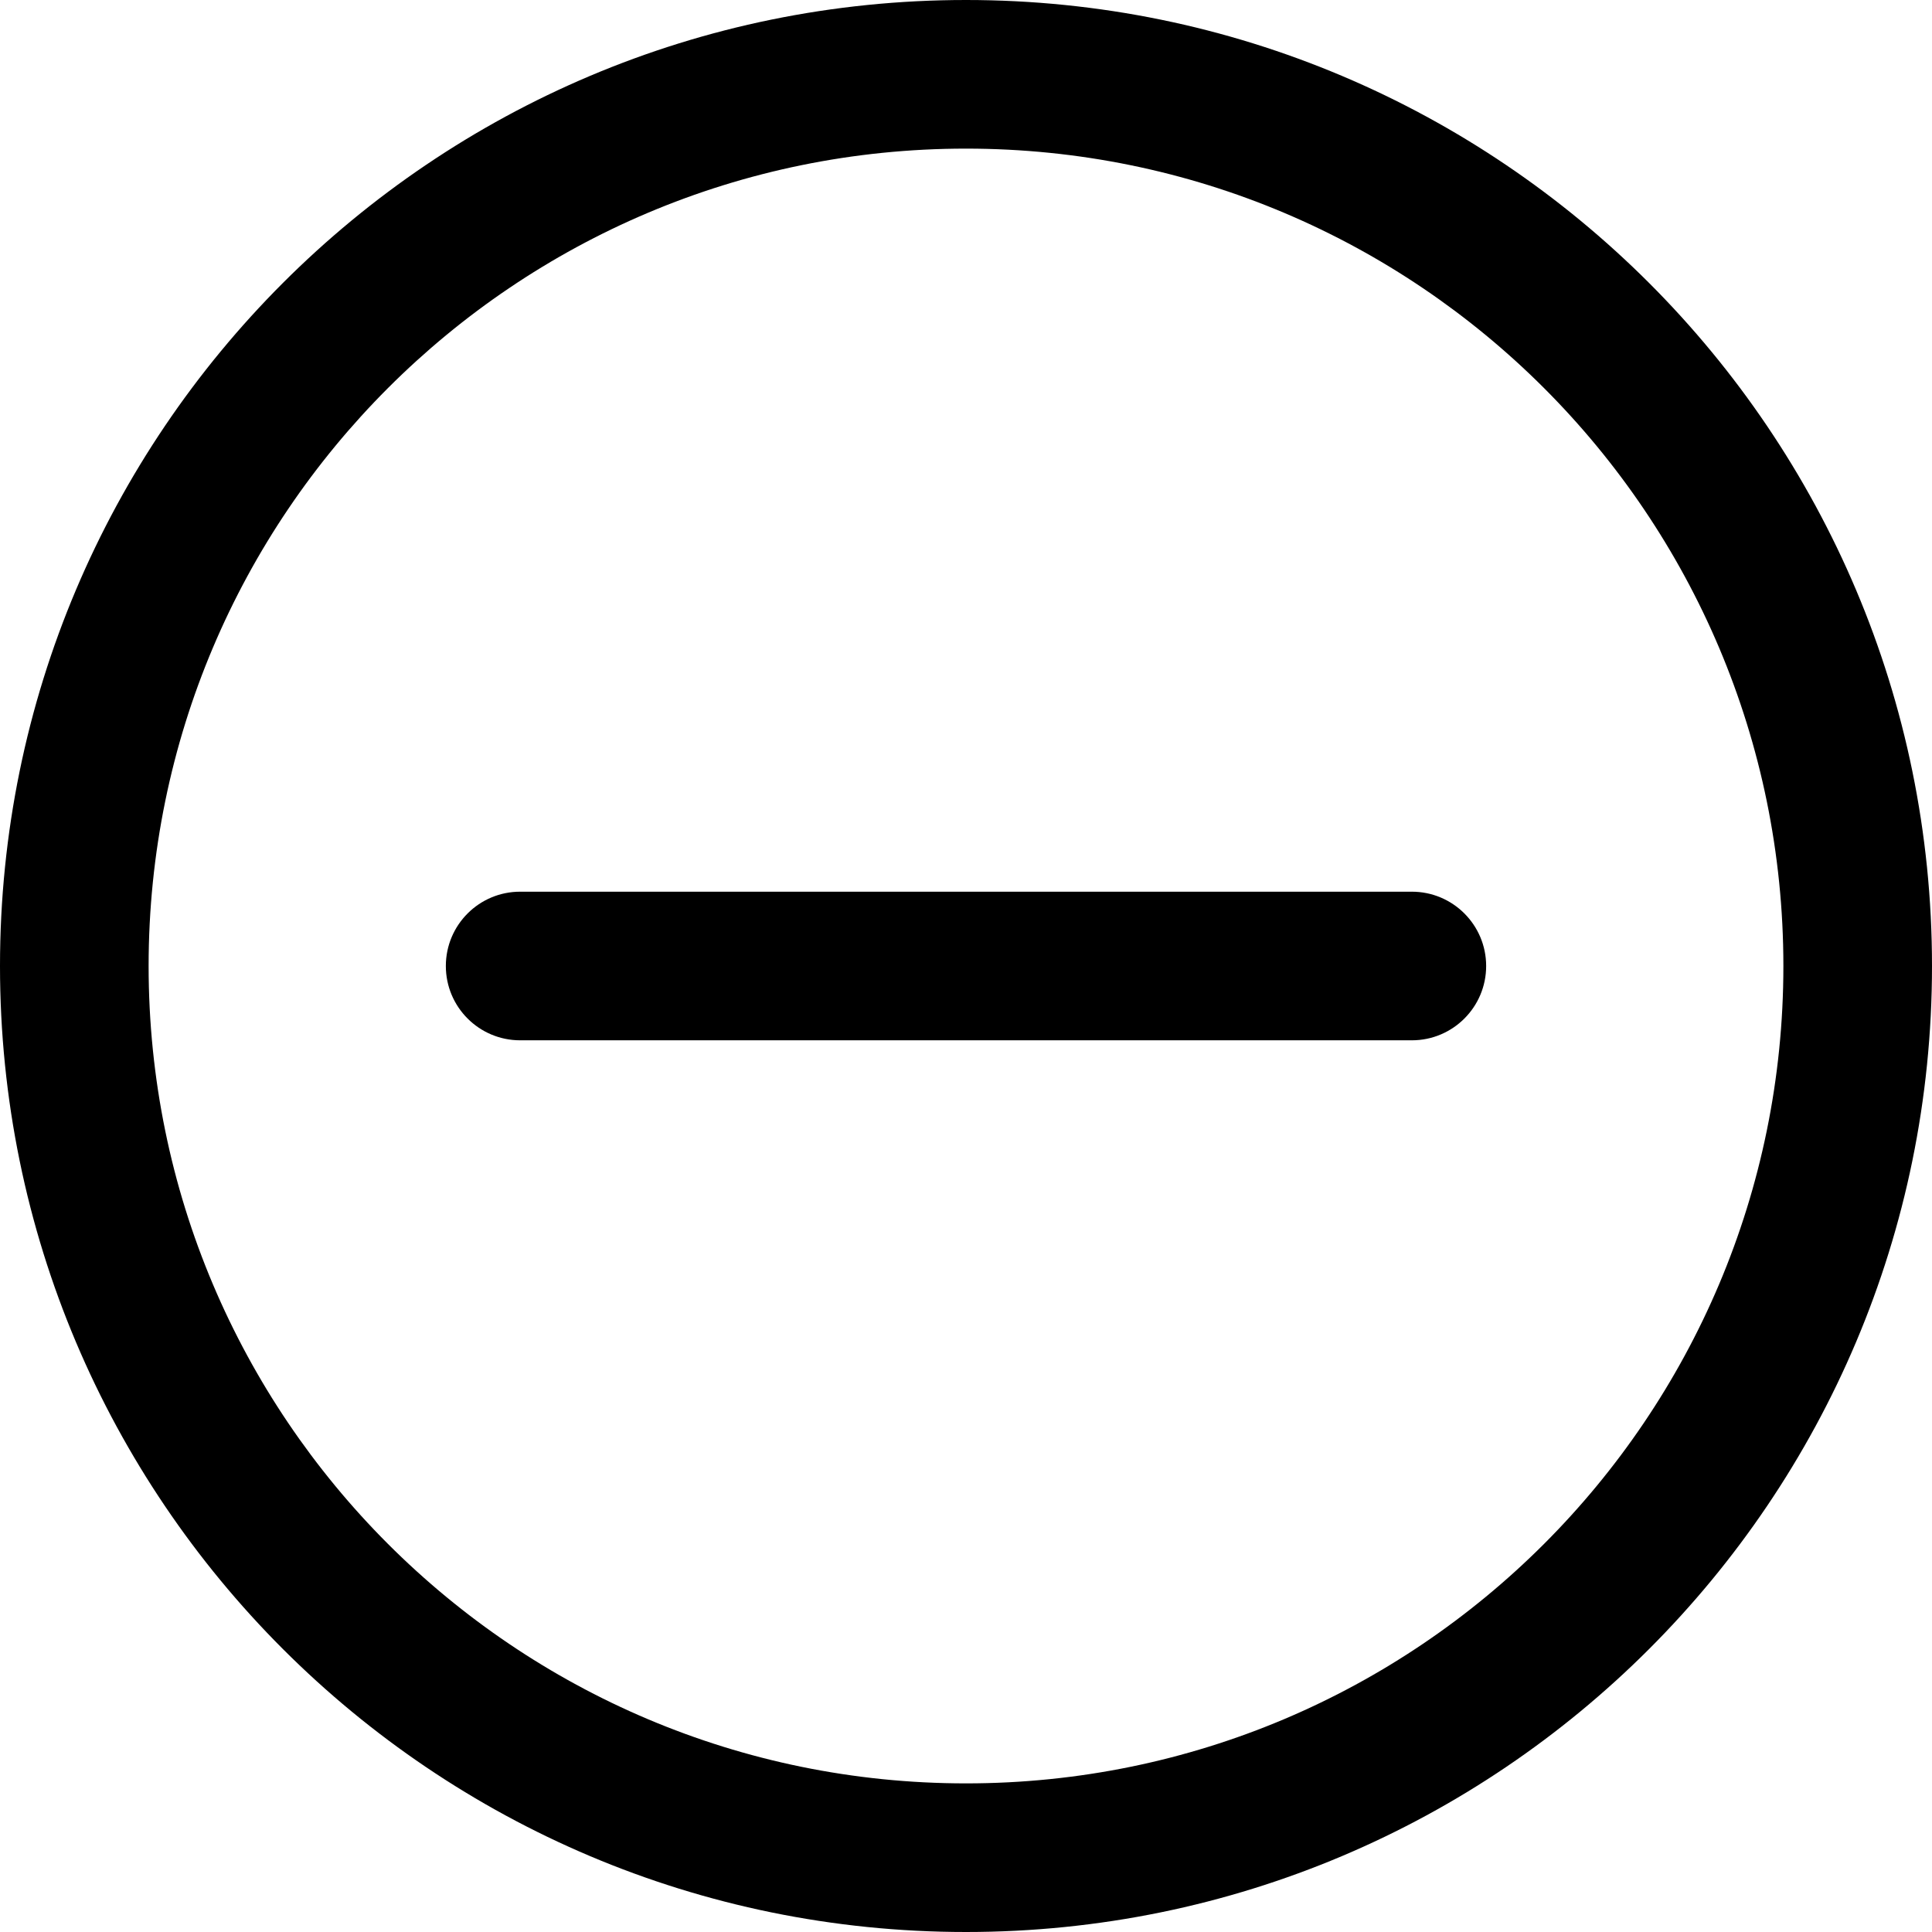
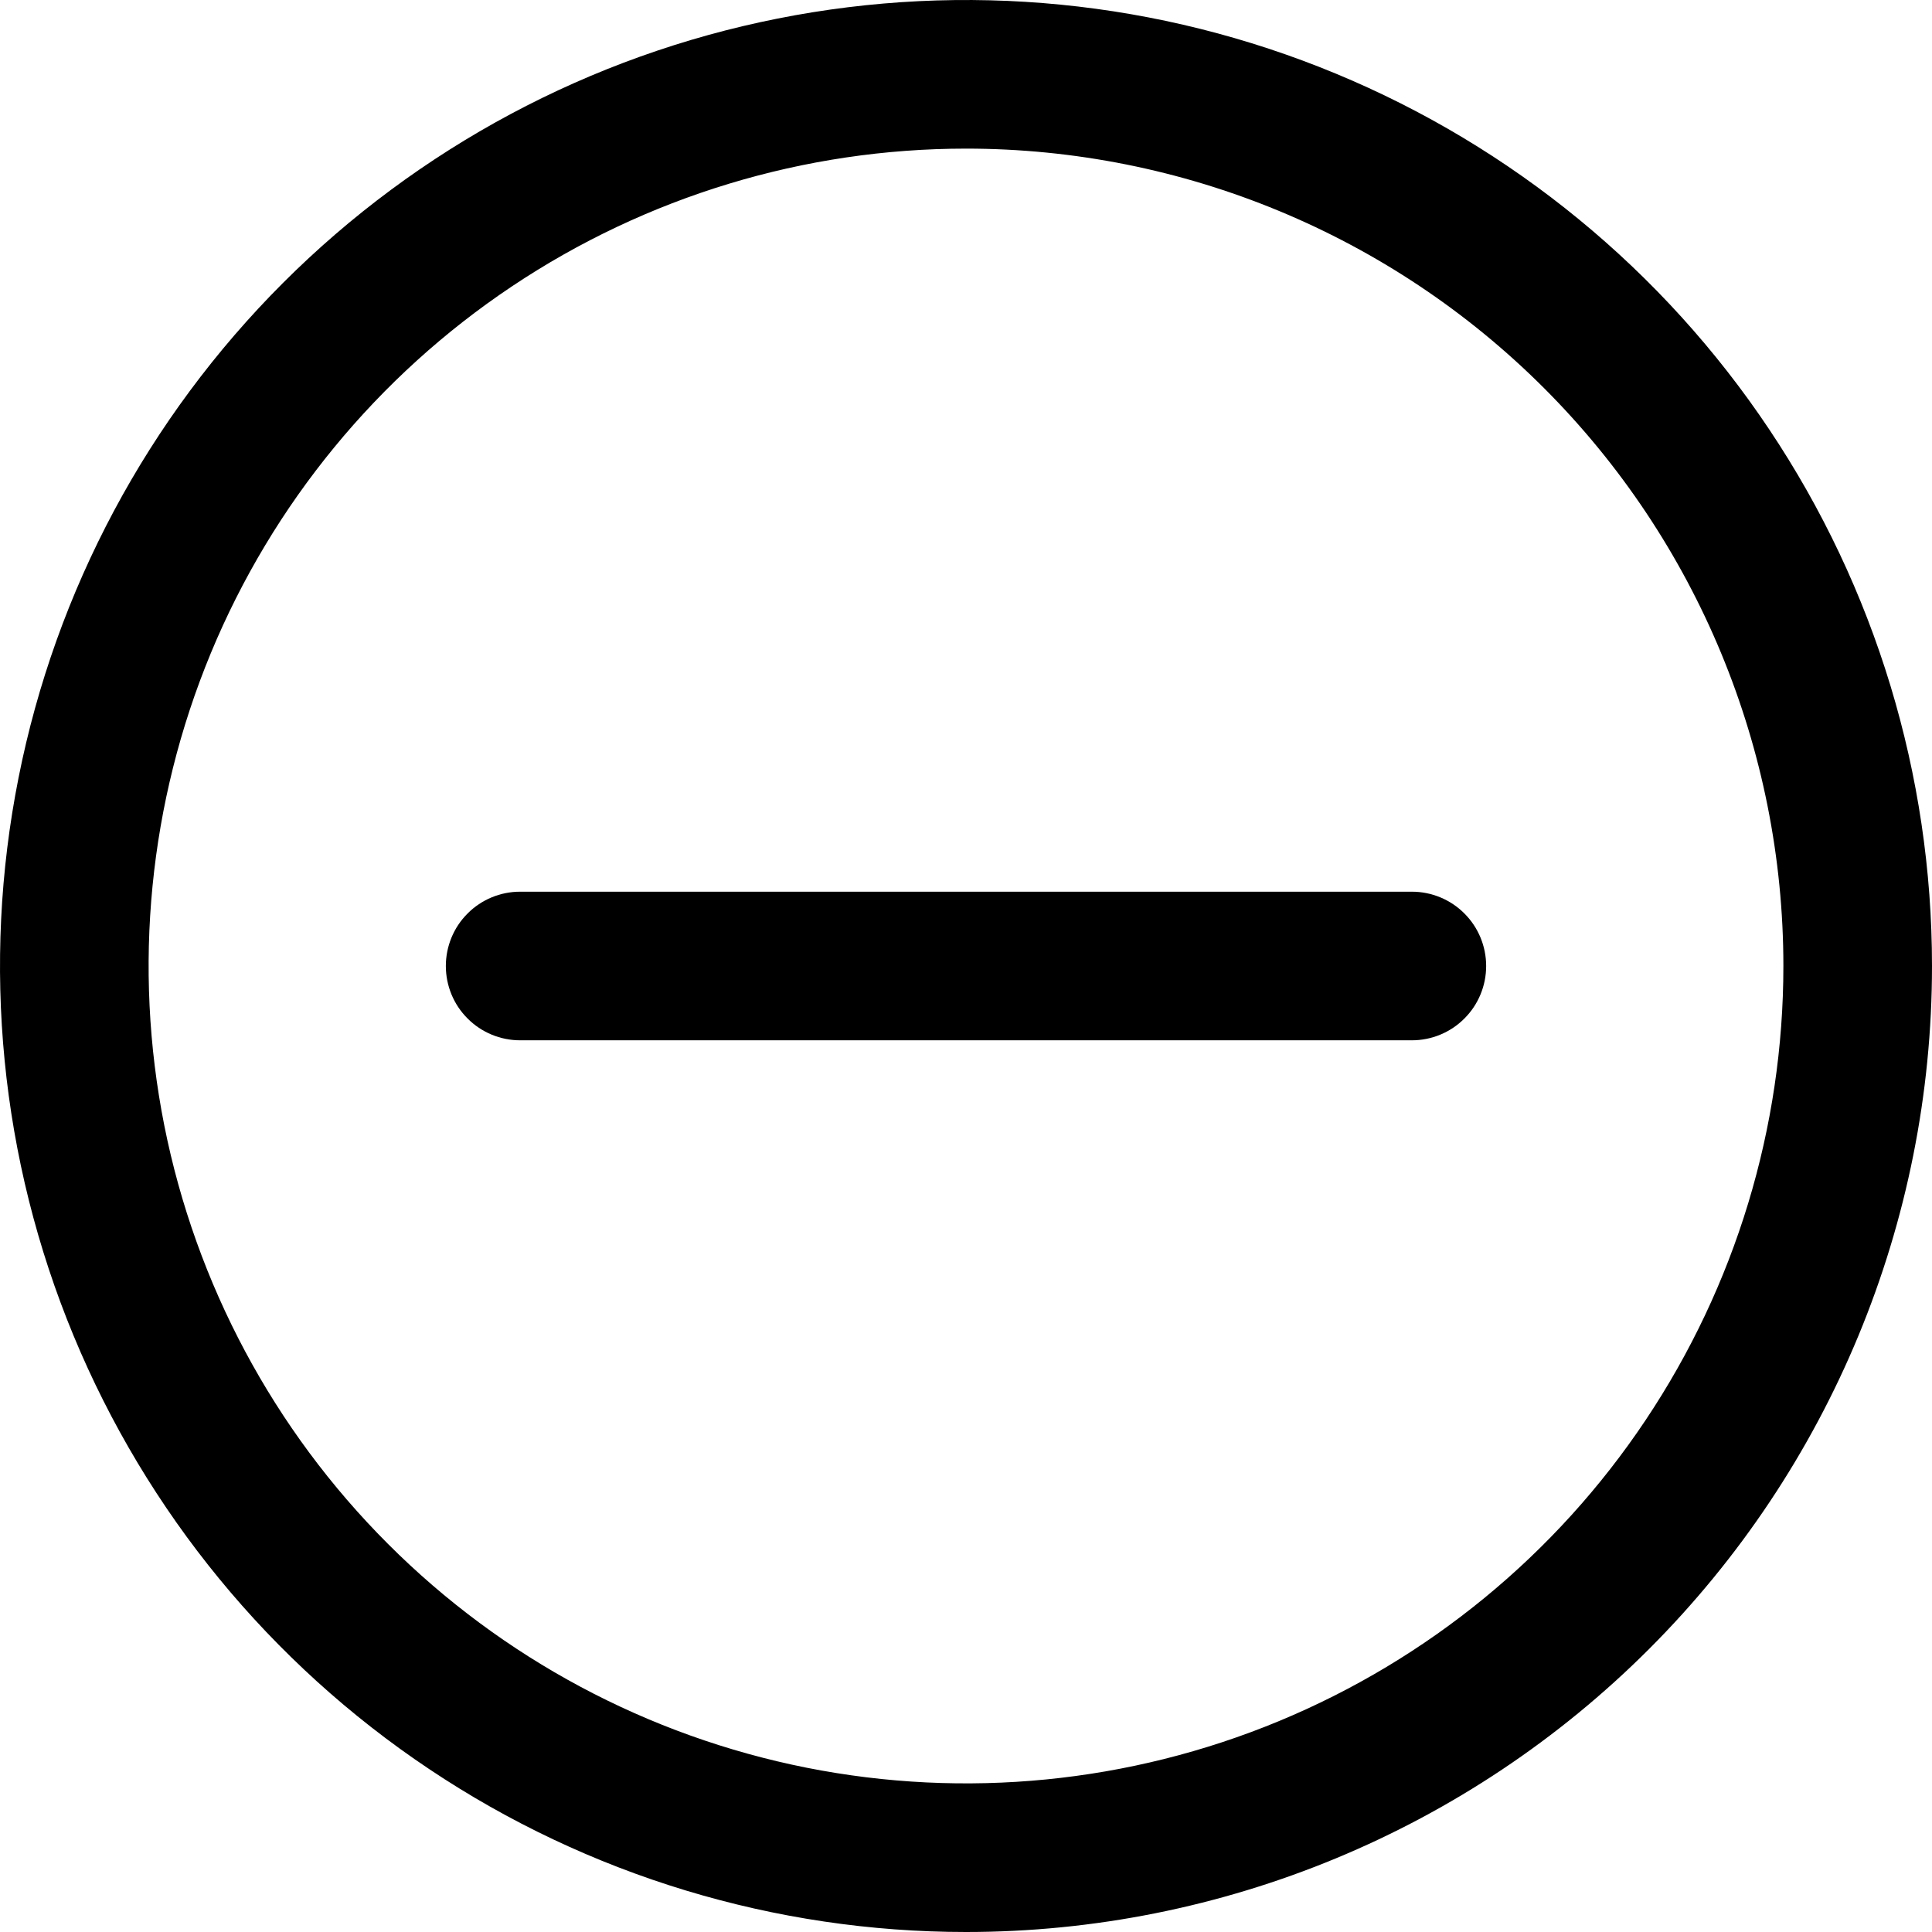
- <svg xmlns="http://www.w3.org/2000/svg" width="26" height="26" fill="none">
-   <path d="M13 26a13 13 0 110-26 13 13 0 010 26zm0-24a11 11 0 100 22 11 11 0 000-22z" fill="#000" />
-   <path d="M19 14H7a1 1 0 010-2h12a1 1 0 010 2z" fill="#000" />
+ <svg xmlns="http://www.w3.org/2000/svg" width="26" height="26" viewBox="0 0 26 26" fill="none">
+   <path d="M13 26C10.429 26 7.915 25.238 5.778 23.809C3.64 22.381 1.974 20.35 0.99 17.975C0.006 15.6 -0.252 12.986 0.25 10.464C0.751 7.942 1.99 5.626 3.808 3.808C5.626 1.99 7.942 0.751 10.464 0.25C12.986 -0.252 15.6 0.006 17.975 0.99C20.35 1.974 22.381 3.64 23.809 5.778C25.238 7.915 26 10.429 26 13C26 16.448 24.63 19.754 22.192 22.192C19.754 24.63 16.448 26 13 26ZM13 2C10.824 2 8.698 2.645 6.889 3.854C5.08 5.063 3.67 6.78 2.837 8.79C2.005 10.8 1.787 13.012 2.211 15.146C2.636 17.28 3.683 19.24 5.222 20.778C6.76 22.317 8.72 23.364 10.854 23.789C12.988 24.213 15.2 23.995 17.209 23.163C19.22 22.33 20.938 20.92 22.146 19.111C23.355 17.302 24 15.176 24 13C24 10.083 22.841 7.285 20.778 5.222C18.715 3.159 15.917 2 13 2Z" fill="black" />
+   <path d="M19 14H7C6.735 14 6.48 13.895 6.293 13.707C6.105 13.52 6 13.265 6 13C6 12.735 6.105 12.48 6.293 12.293C6.48 12.105 6.735 12 7 12H19C19.265 12 19.52 12.105 19.707 12.293C19.895 12.48 20 12.735 20 13C20 13.265 19.895 13.52 19.707 13.707C19.52 13.895 19.265 14 19 14Z" fill="black" />
</svg>
